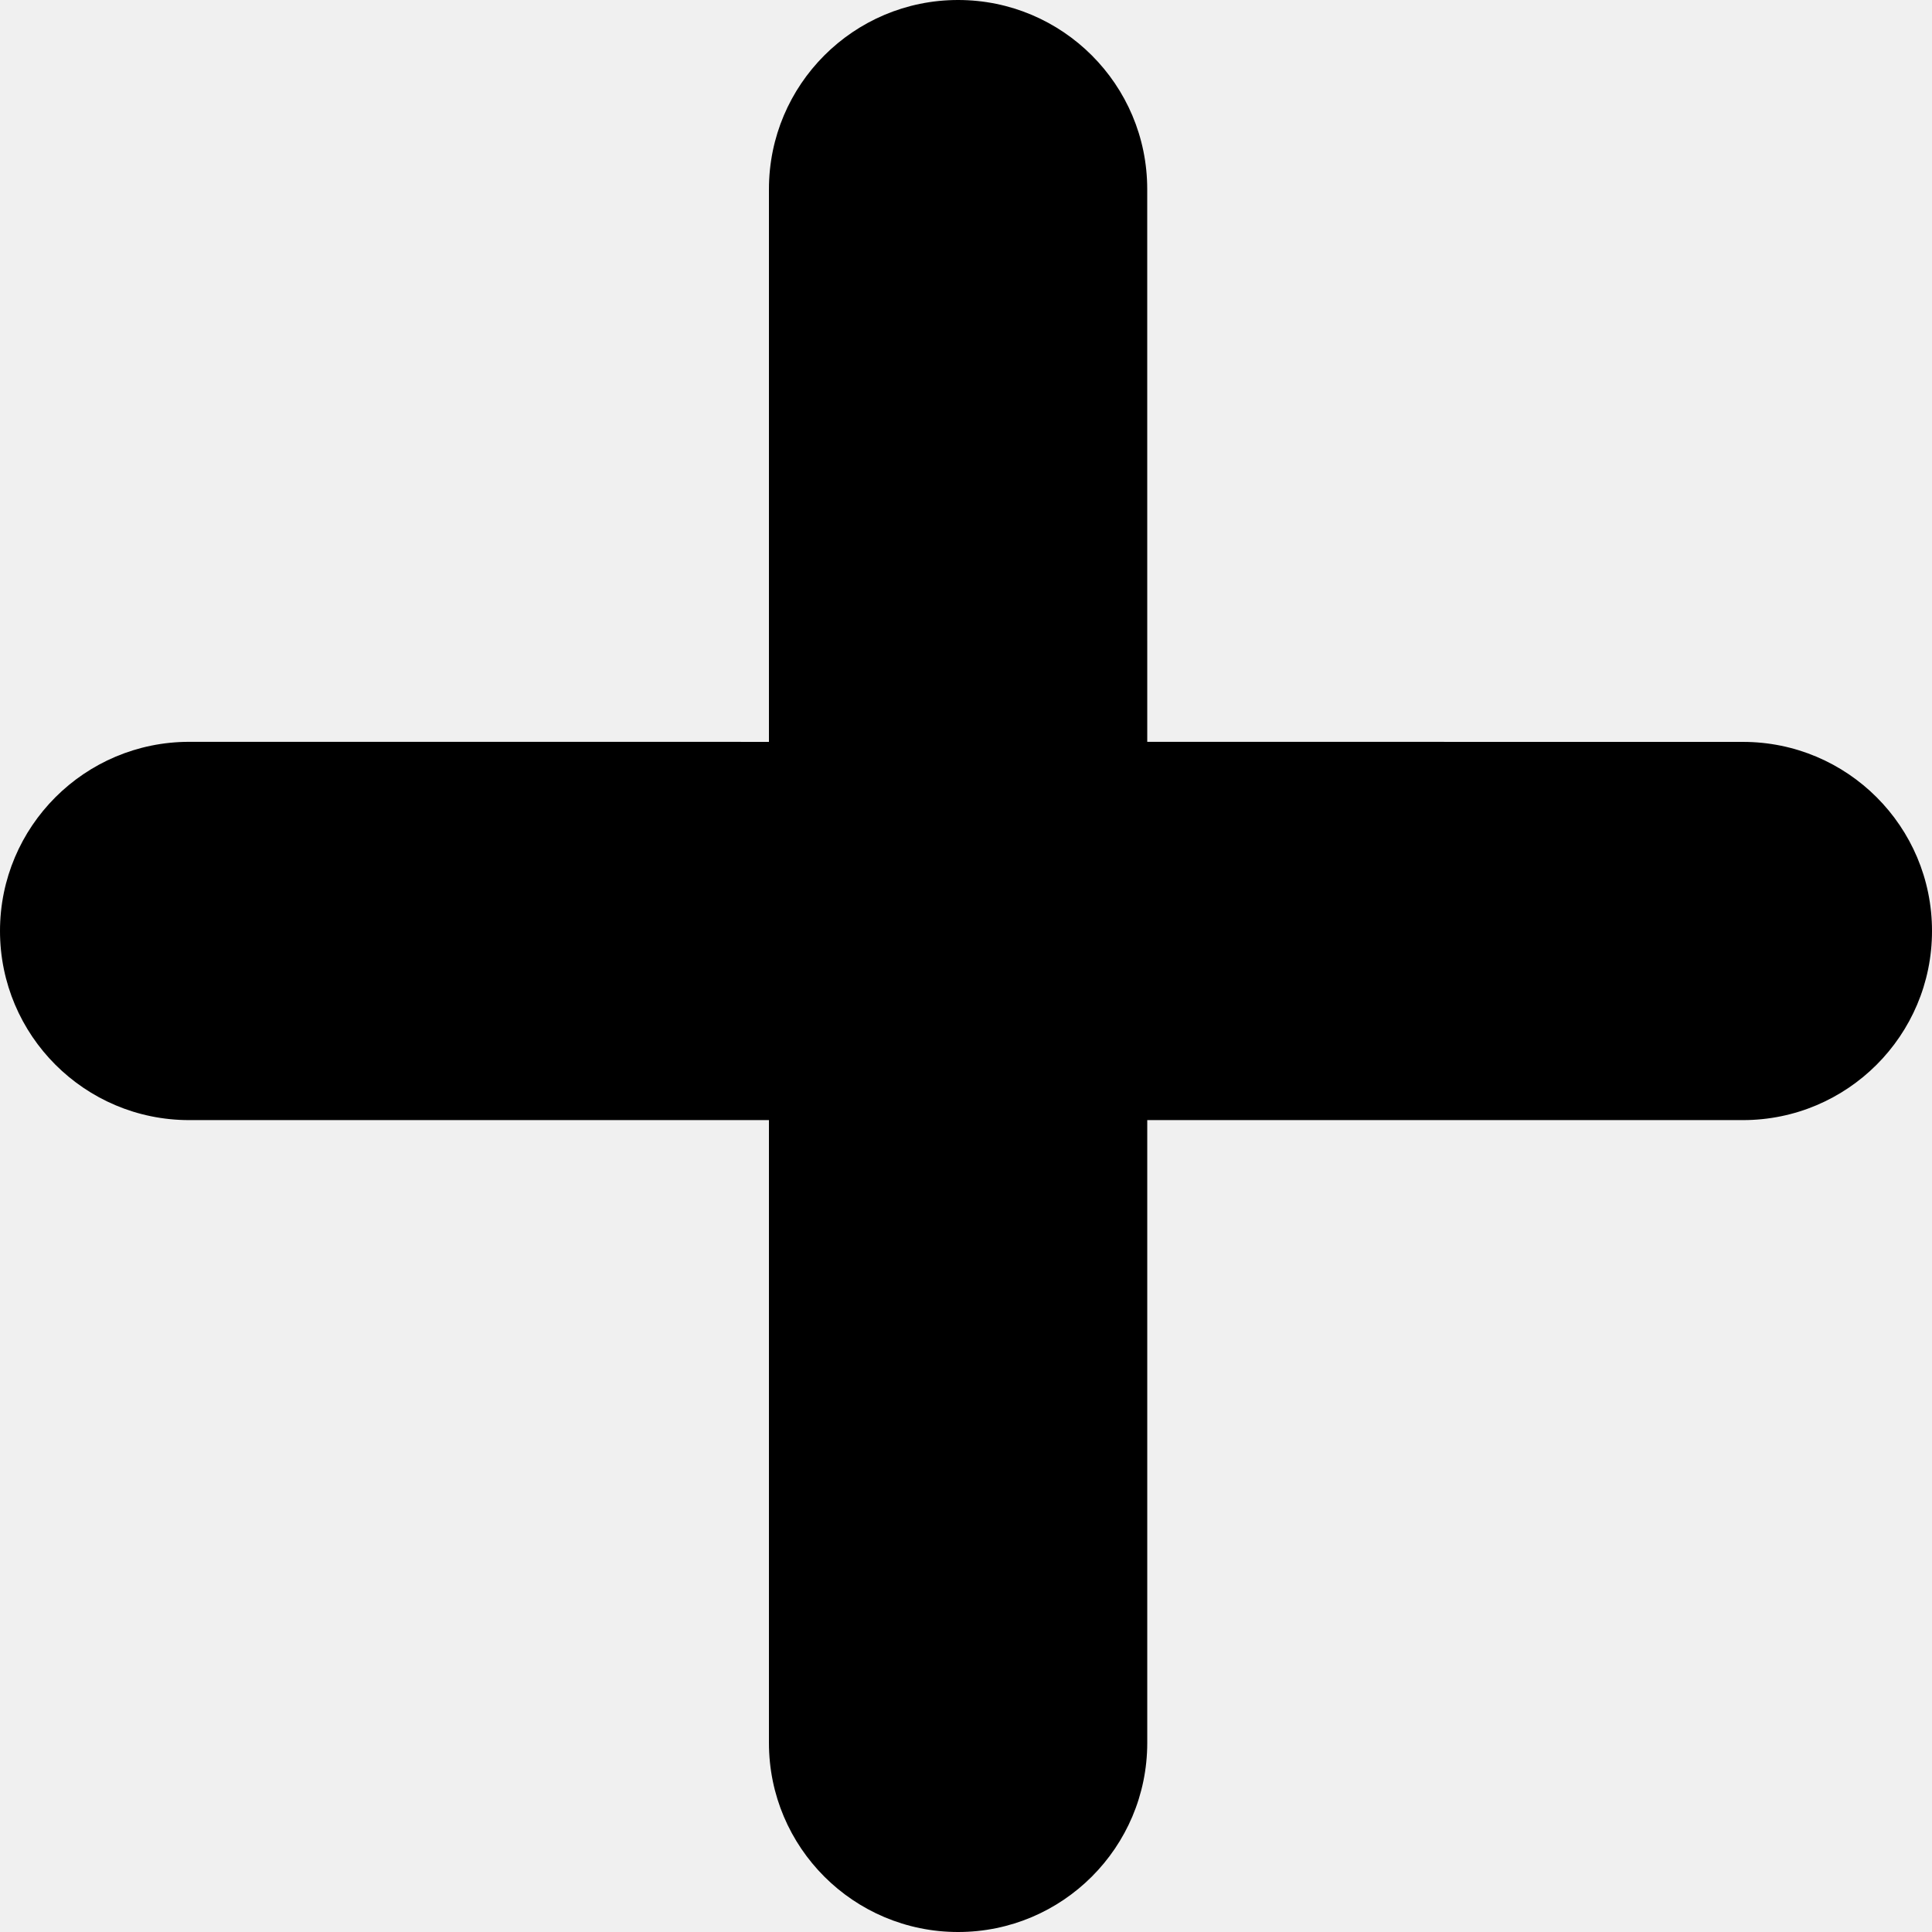
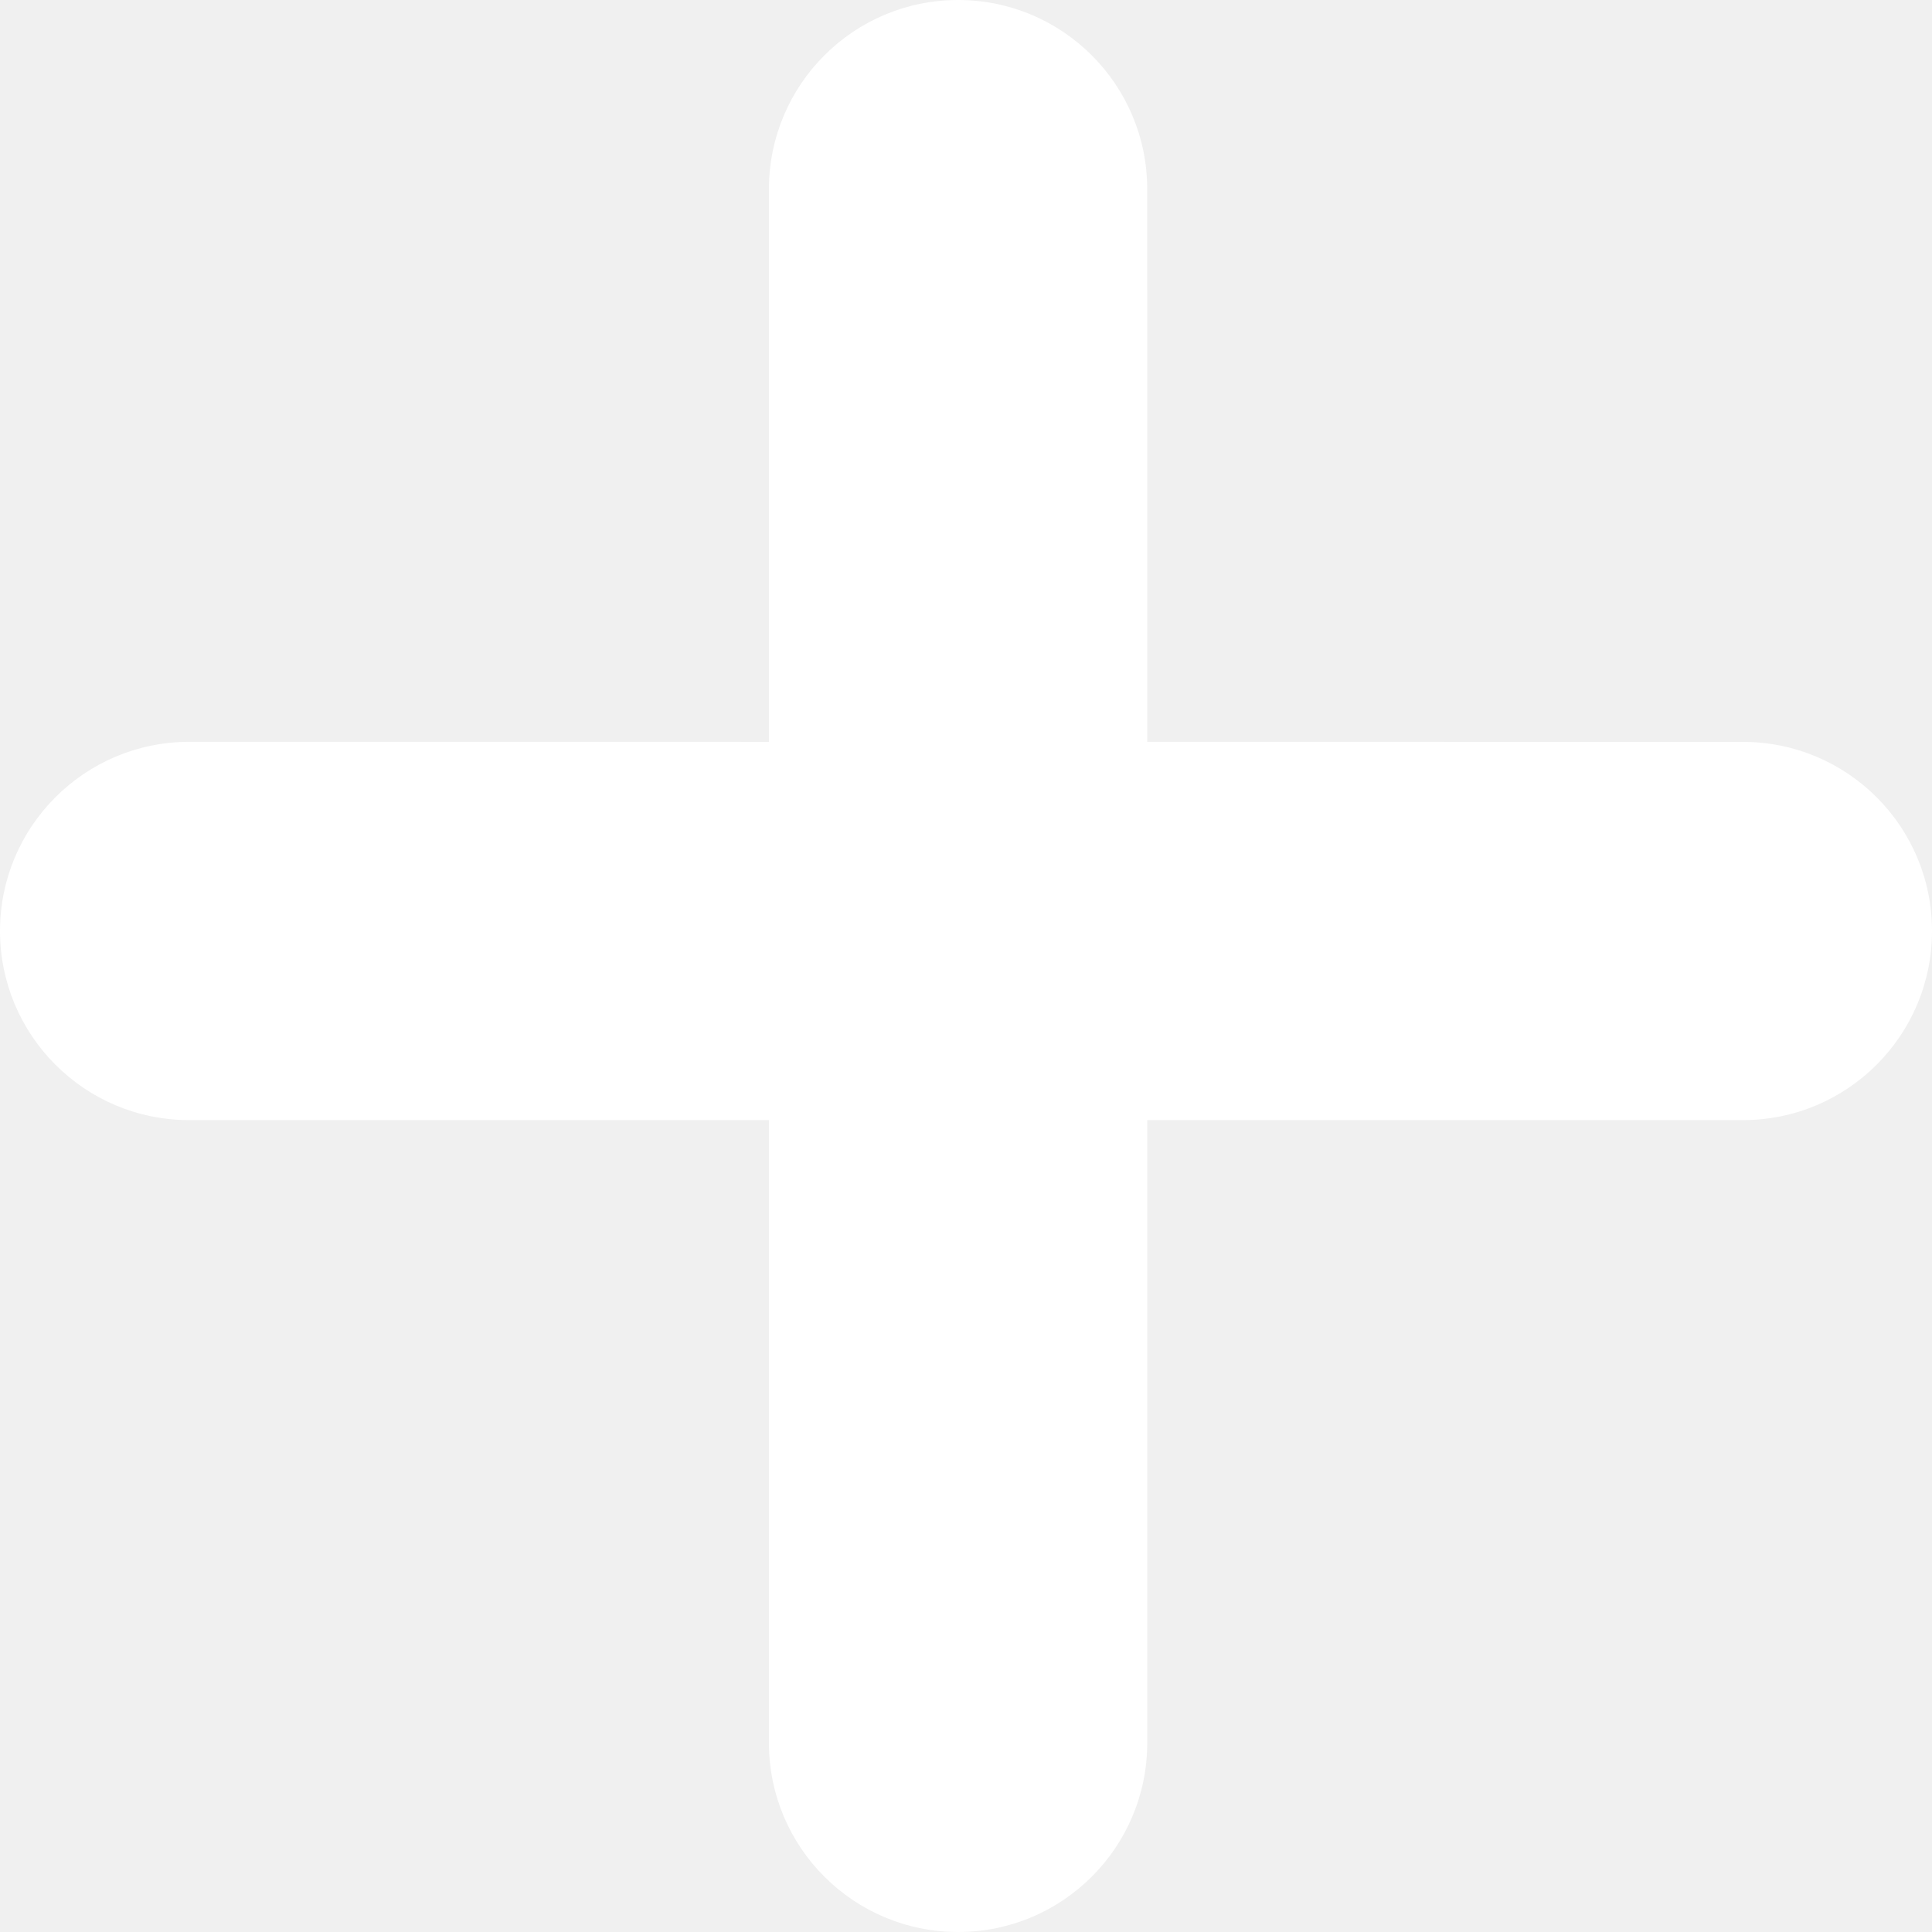
<svg xmlns="http://www.w3.org/2000/svg" version="1.1" id="Capa_1" x="0px" y="0px" viewBox="0 0 60.364 60.364" style="enable-background:new 0 0 60.364 60.364;" xml:space="preserve">
  <g>
-     <path d="M54.454,23.18l-18.609-0.002L35.844,5.91C35.845,2.646,33.198,0,29.934,0c-3.263,0-5.909,2.646-5.909,5.91v17.269   L5.91,23.178C2.646,23.179,0,25.825,0,29.088c0.002,3.264,2.646,5.909,5.91,5.909h18.115v19.457c0,3.267,2.646,5.91,5.91,5.91   c3.264,0,5.909-2.646,5.91-5.908V34.997h18.611c3.262,0,5.908-2.645,5.908-5.907C60.367,25.824,57.718,23.178,54.454,23.18z" />
+     <path fill="white" d="M54.454,23.18l-18.609-0.002L35.844,5.91C35.845,2.646,33.198,0,29.934,0c-3.263,0-5.909,2.646-5.909,5.91v17.269   L5.91,23.178C2.646,23.179,0,25.825,0,29.088c0.002,3.264,2.646,5.909,5.91,5.909h18.115v19.457c0,3.267,2.646,5.91,5.91,5.91   c3.264,0,5.909-2.646,5.91-5.908V34.997h18.611c3.262,0,5.908-2.645,5.908-5.907C60.367,25.824,57.718,23.178,54.454,23.18z" />
  </g>
-   <g>
- </g>
-   <g>
- </g>
-   <g>
- </g>
-   <g>
- </g>
-   <g>
- </g>
-   <g>
- </g>
-   <g>
- </g>
-   <g>
- </g>
-   <g>
- </g>
-   <g>
- </g>
-   <g>
- </g>
-   <g>
- </g>
-   <g>
- </g>
-   <g>
- </g>
-   <g>
- </g>
</svg>
